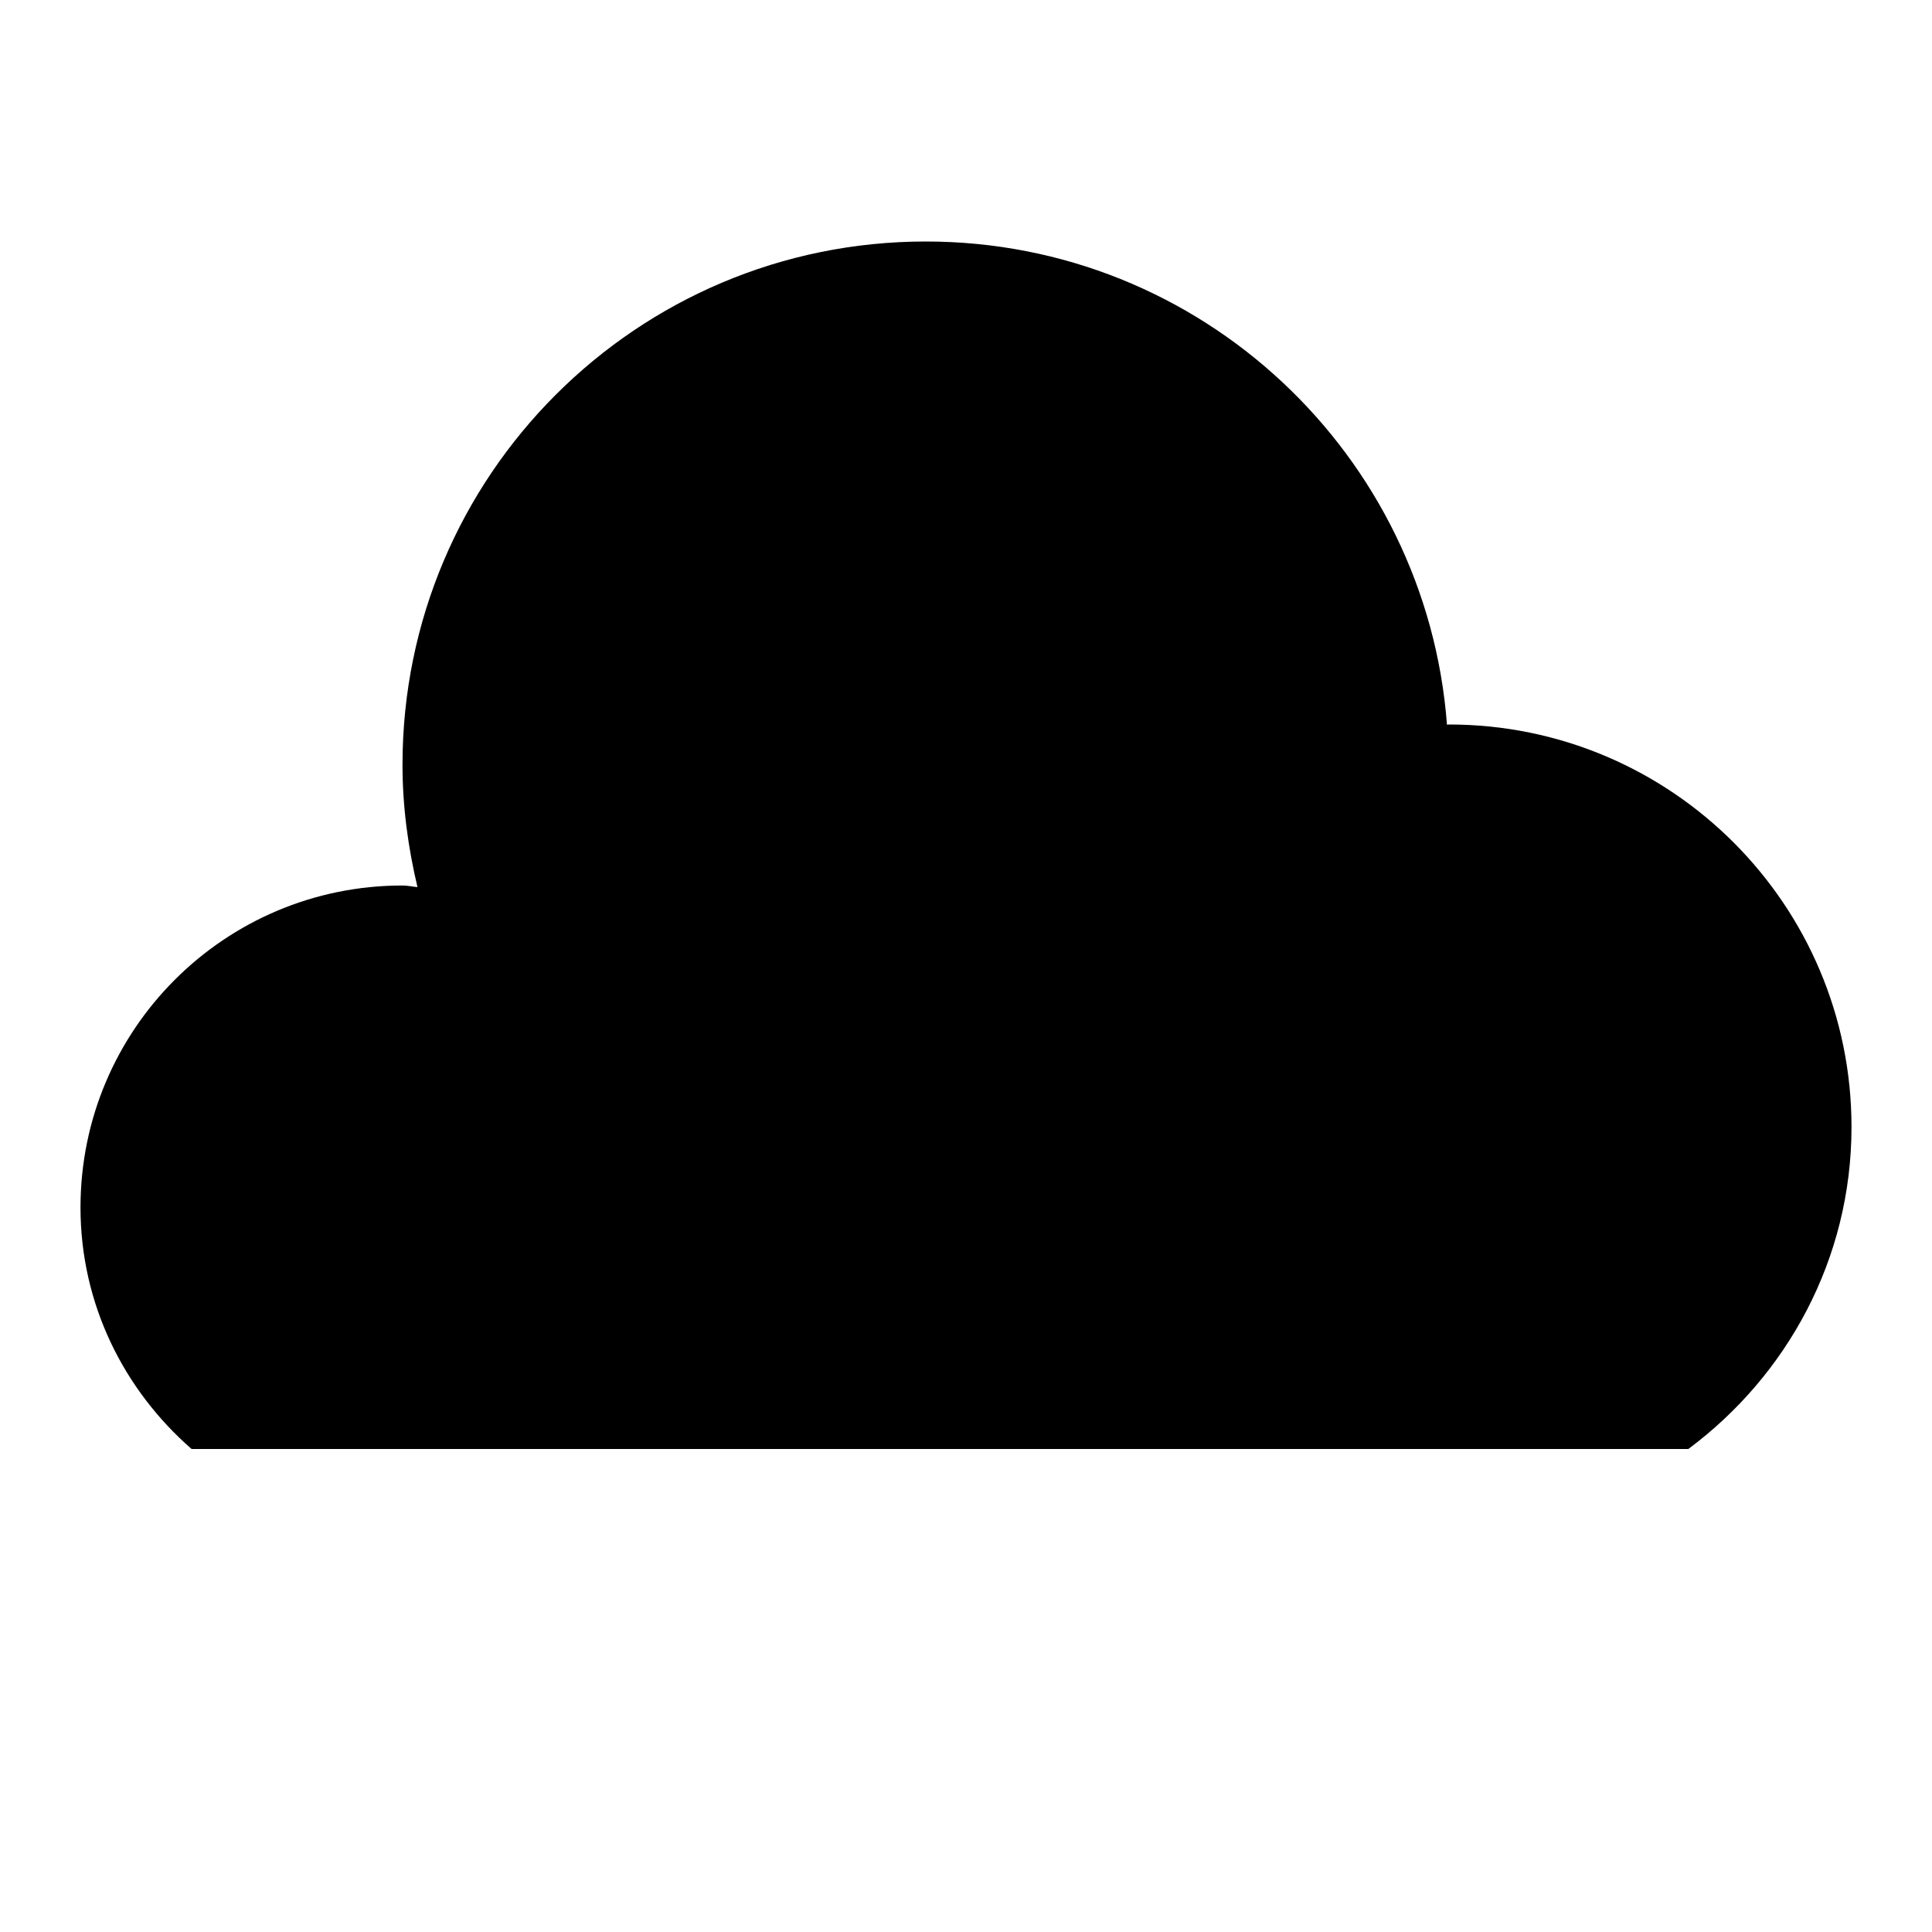
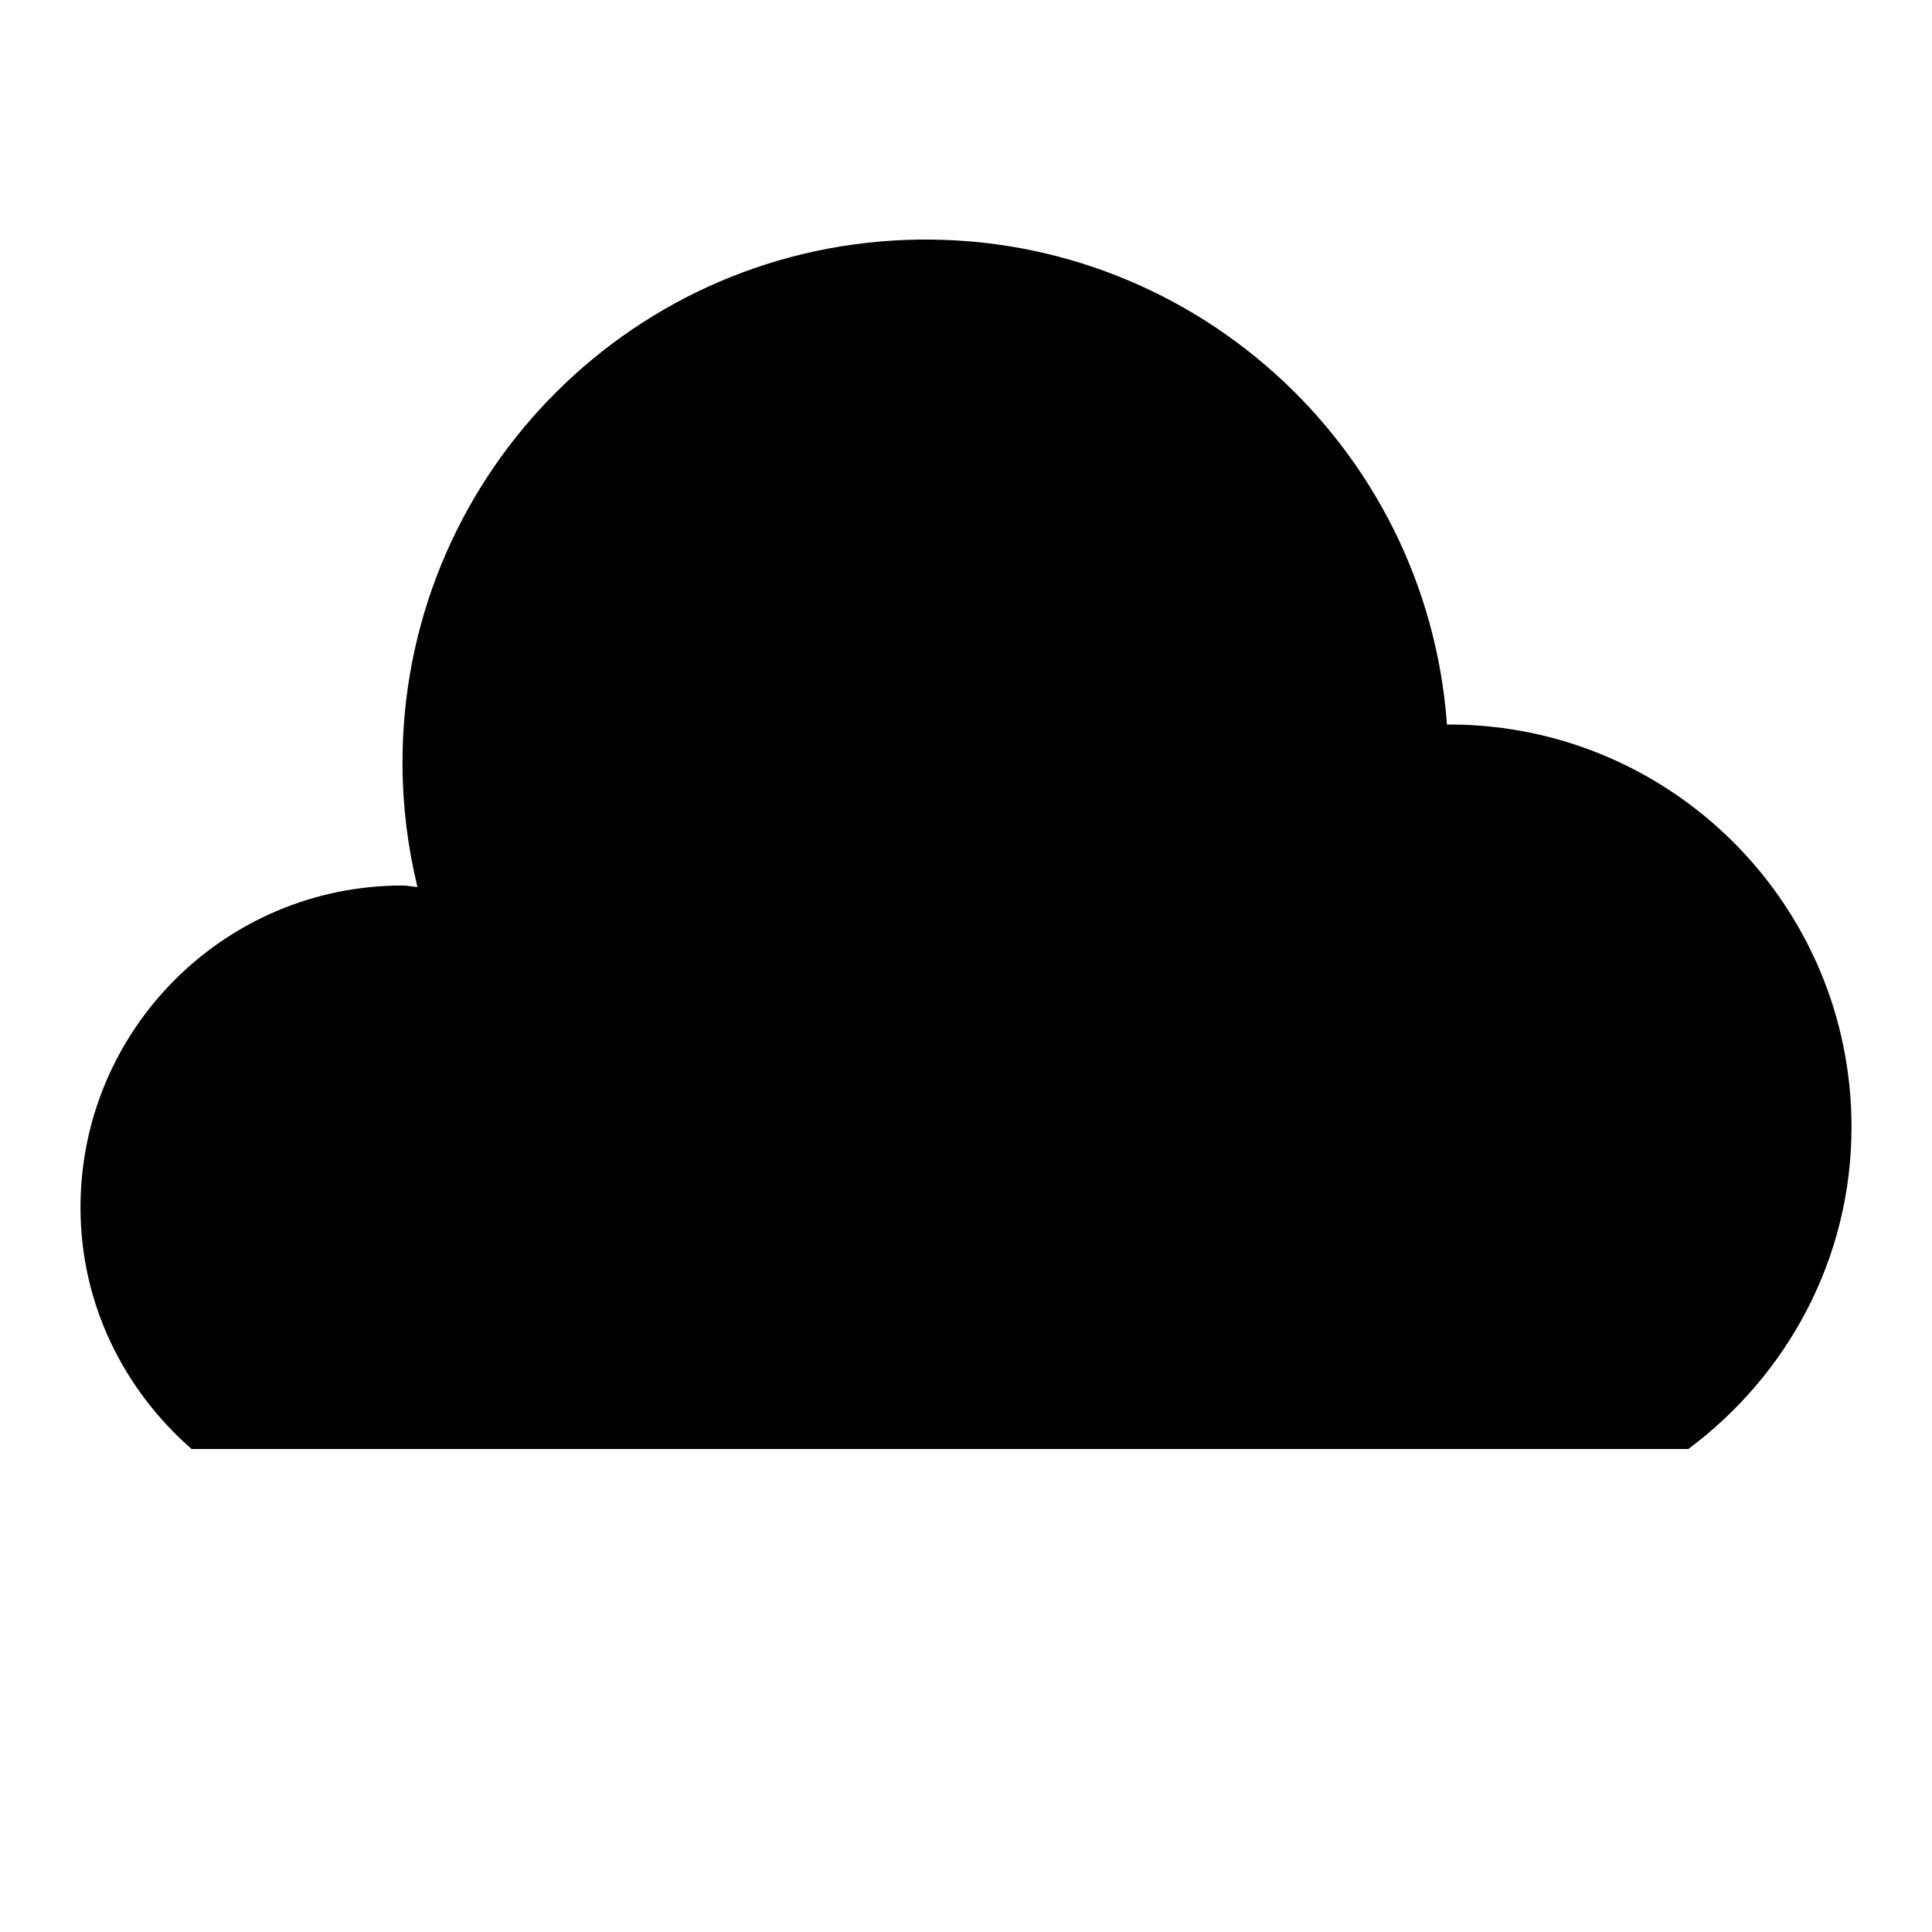
<svg xmlns="http://www.w3.org/2000/svg" viewBox="0 0 24 24">
  <rect x="0" fill="none" width="24" height="24" />
  <g>
-     <path d="M18 9c-.01 0-.017.002-.025.003C17.72 5.646 14.922 3 11.5 3 7.91 3 5 5.91 5 9.5c0 .524.07 1.03.186 1.52C5.123 11.015 5.064 11 5 11c-2.21 0-4 1.79-4 4 0 1.202.54 2.267 1.38 3h18.593C22.196 17.09 23 15.643 23 14c0-2.76-2.24-5-5-5z" />
+     <path d="M18 9c-.009 0-.017.002-.025.003A6.496 6.496 0 005 9.5a6.5 6.5 0 00.186 1.519C5.123 11.016 5.064 11 5 11a4 4 0 00-4 4c0 1.202.541 2.267 1.38 3h18.593C22.196 17.089 23 15.643 23 14a5 5 0 00-5-5z" />
  </g>
</svg>
